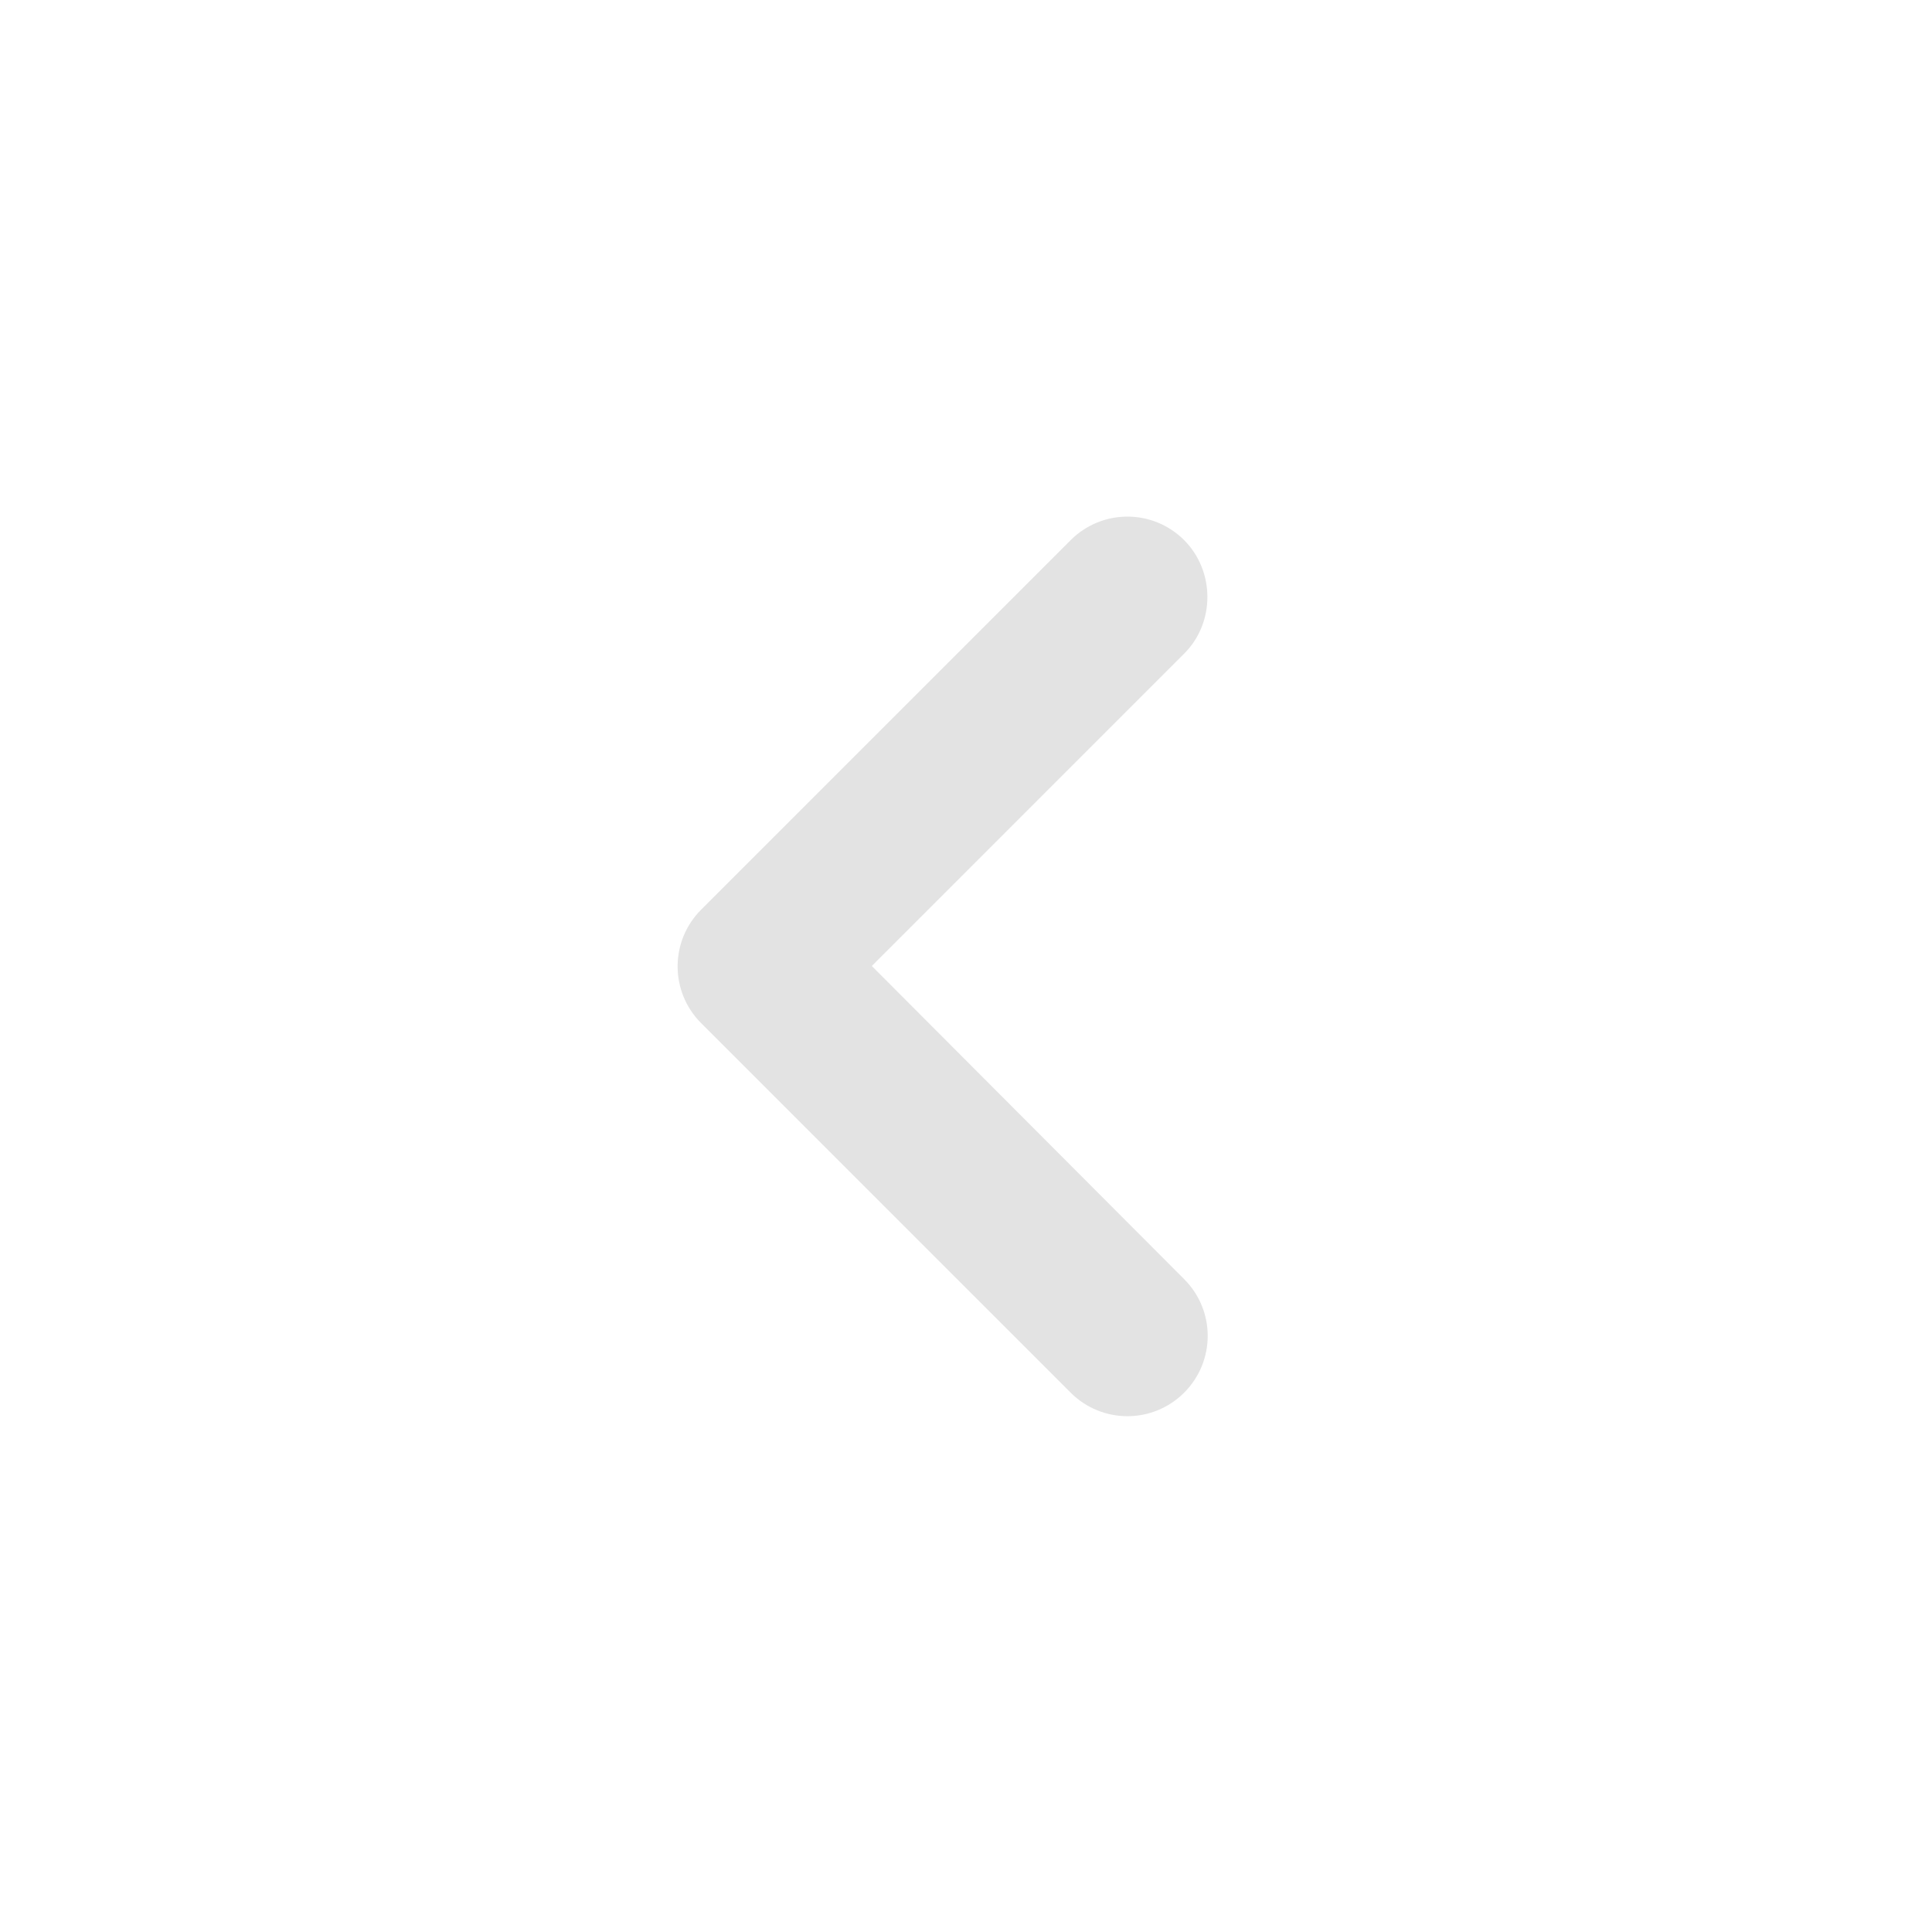
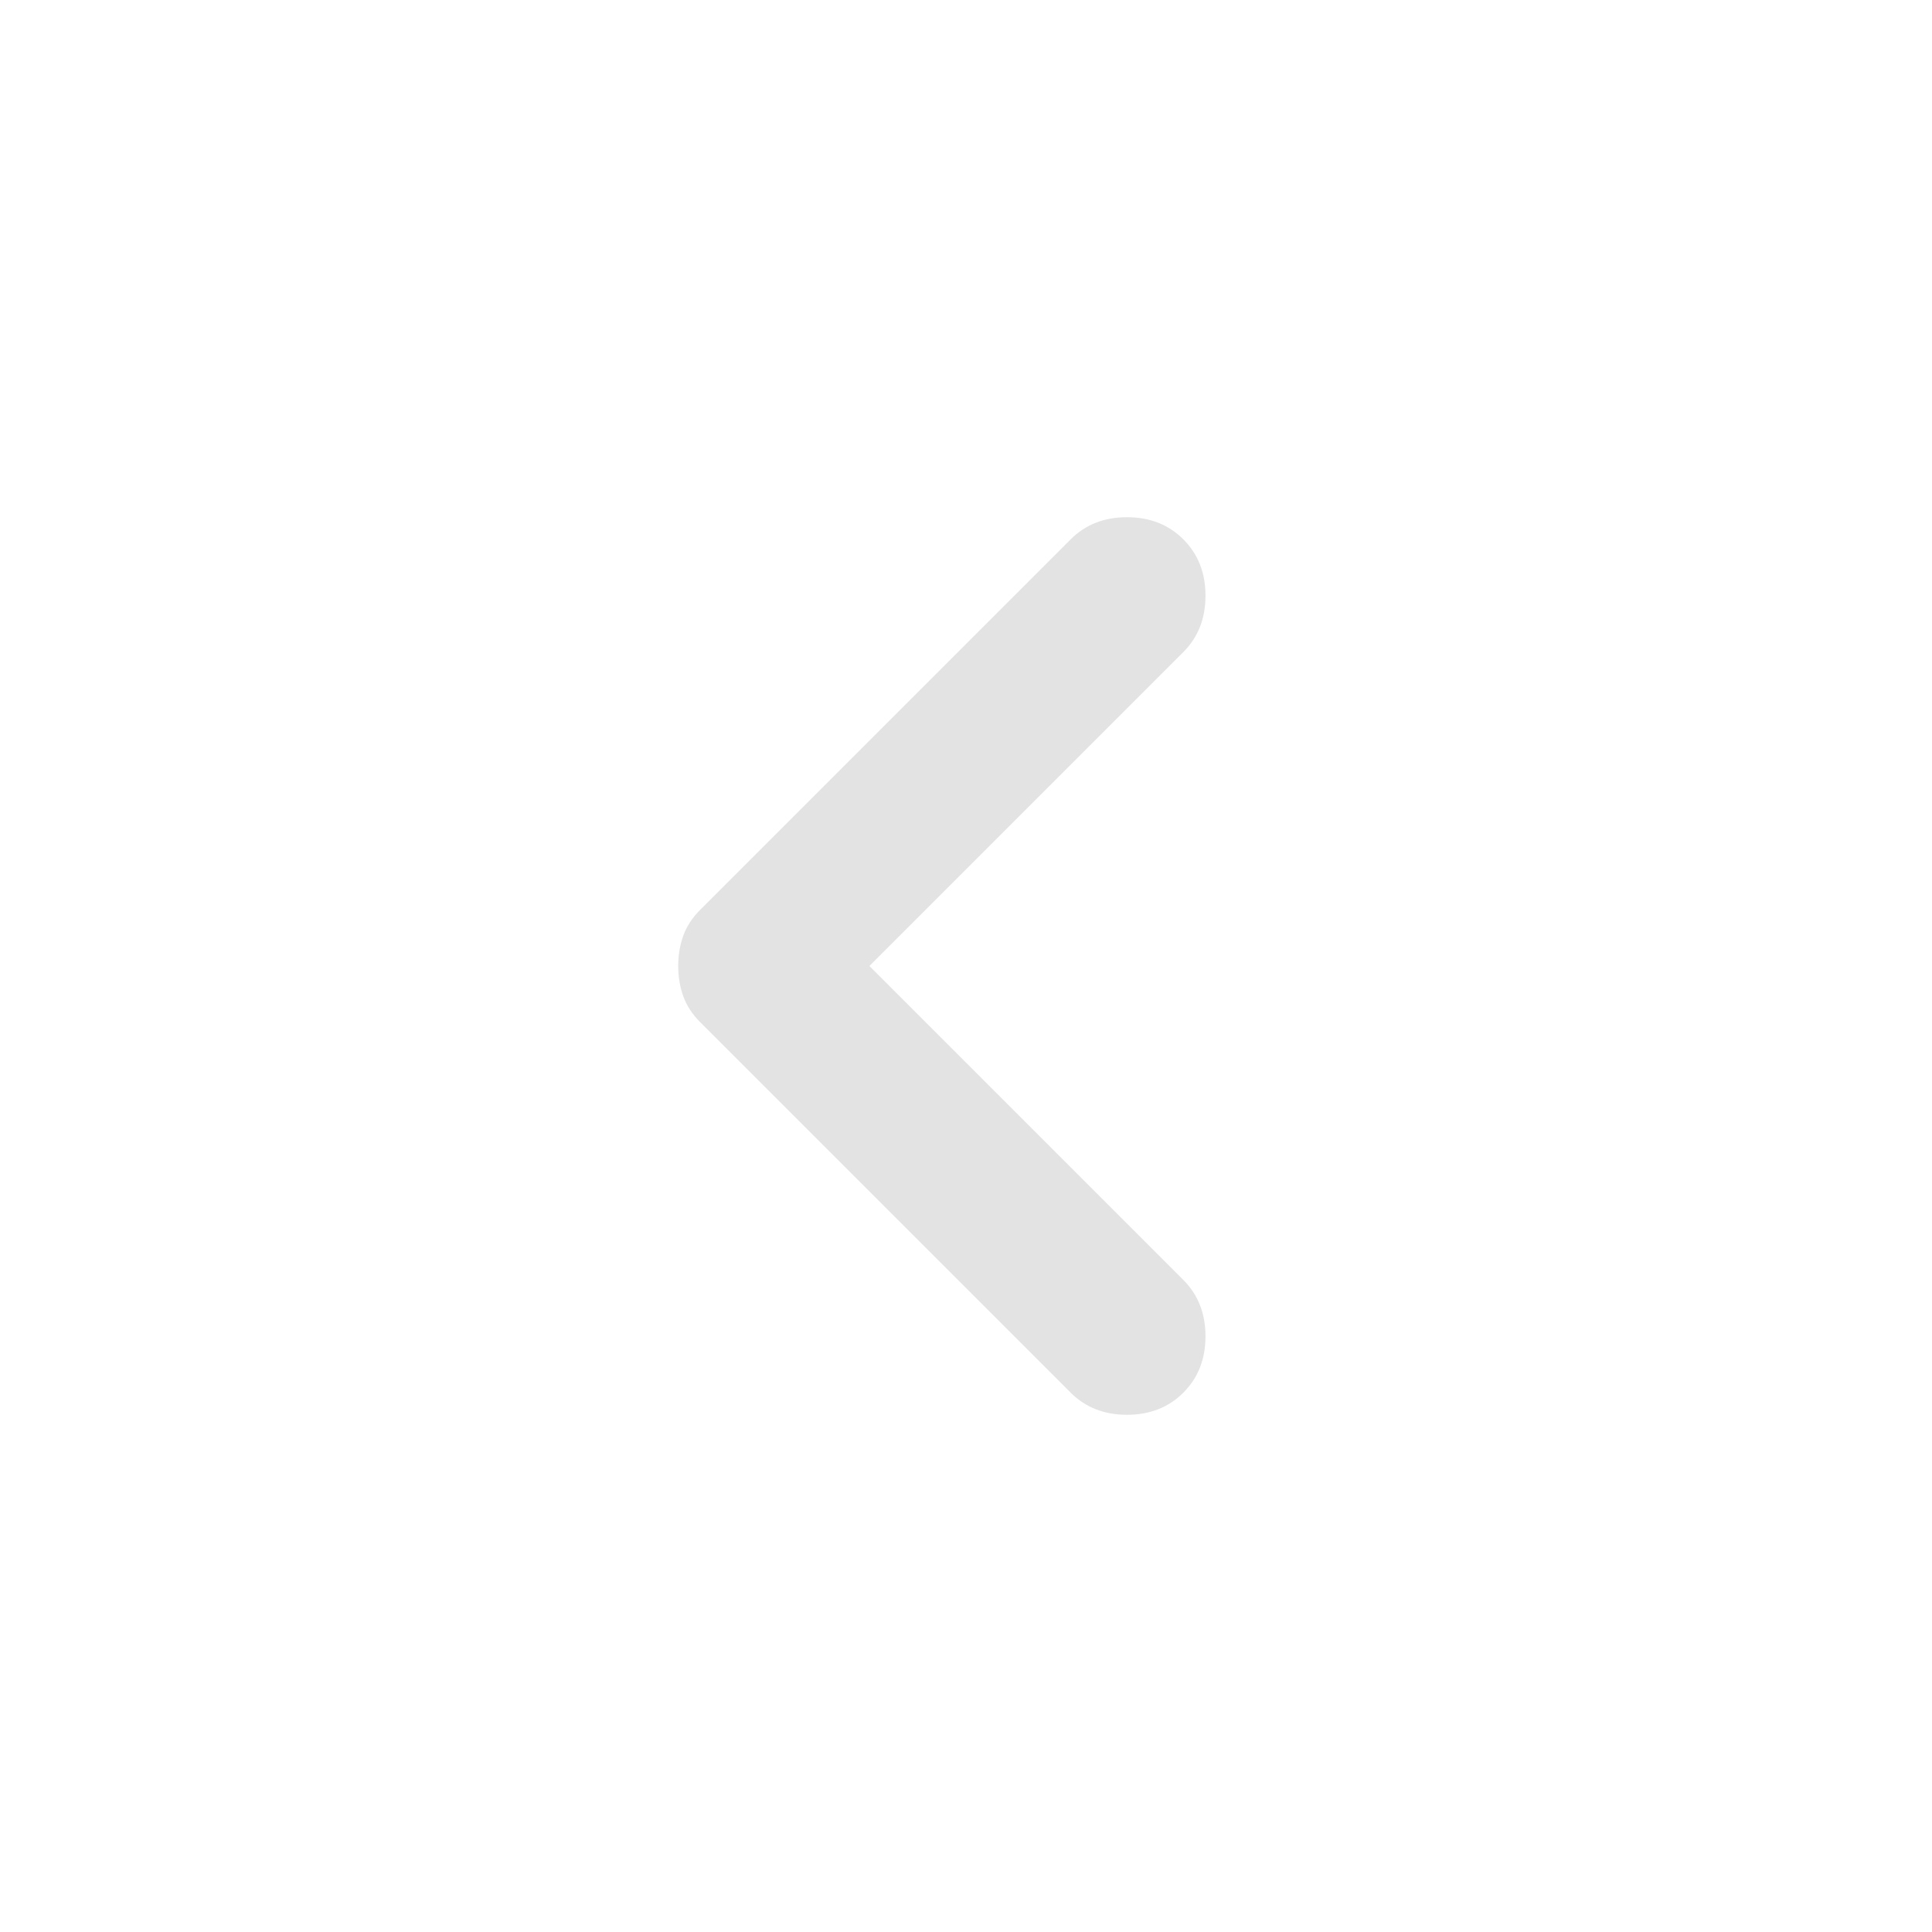
- <svg xmlns="http://www.w3.org/2000/svg" height="24px" viewBox="0 0 24 24" width="24px" fill="#e3e3e3">
-   <path d="M0 0h24v24H0V0z" fill="none" />
-   <path d="M14.71 6.71c-.39-.39-1.02-.39-1.41 0L8.71 11.3c-.39.39-.39 1.02 0 1.41l4.59 4.59c.39.39 1.02.39 1.41 0 .39-.39.39-1.02 0-1.41L10.83 12l3.88-3.88c.39-.39.38-1.03 0-1.41z" />
+ <svg xmlns="http://www.w3.org/2000/svg" height="24px" viewBox="0 -960 960 960" width="24px" fill="#e3e3e3">
+   <path d="m432-480 156 156q11 11 11 28t-11 28q-11 11-28 11t-28-11L348-452q-6-6-8.5-13t-2.5-15q0-8 2.5-15t8.5-13l184-184q11-11 28-11t28 11q11 11 11 28t-11 28L432-480Z" />
</svg>
